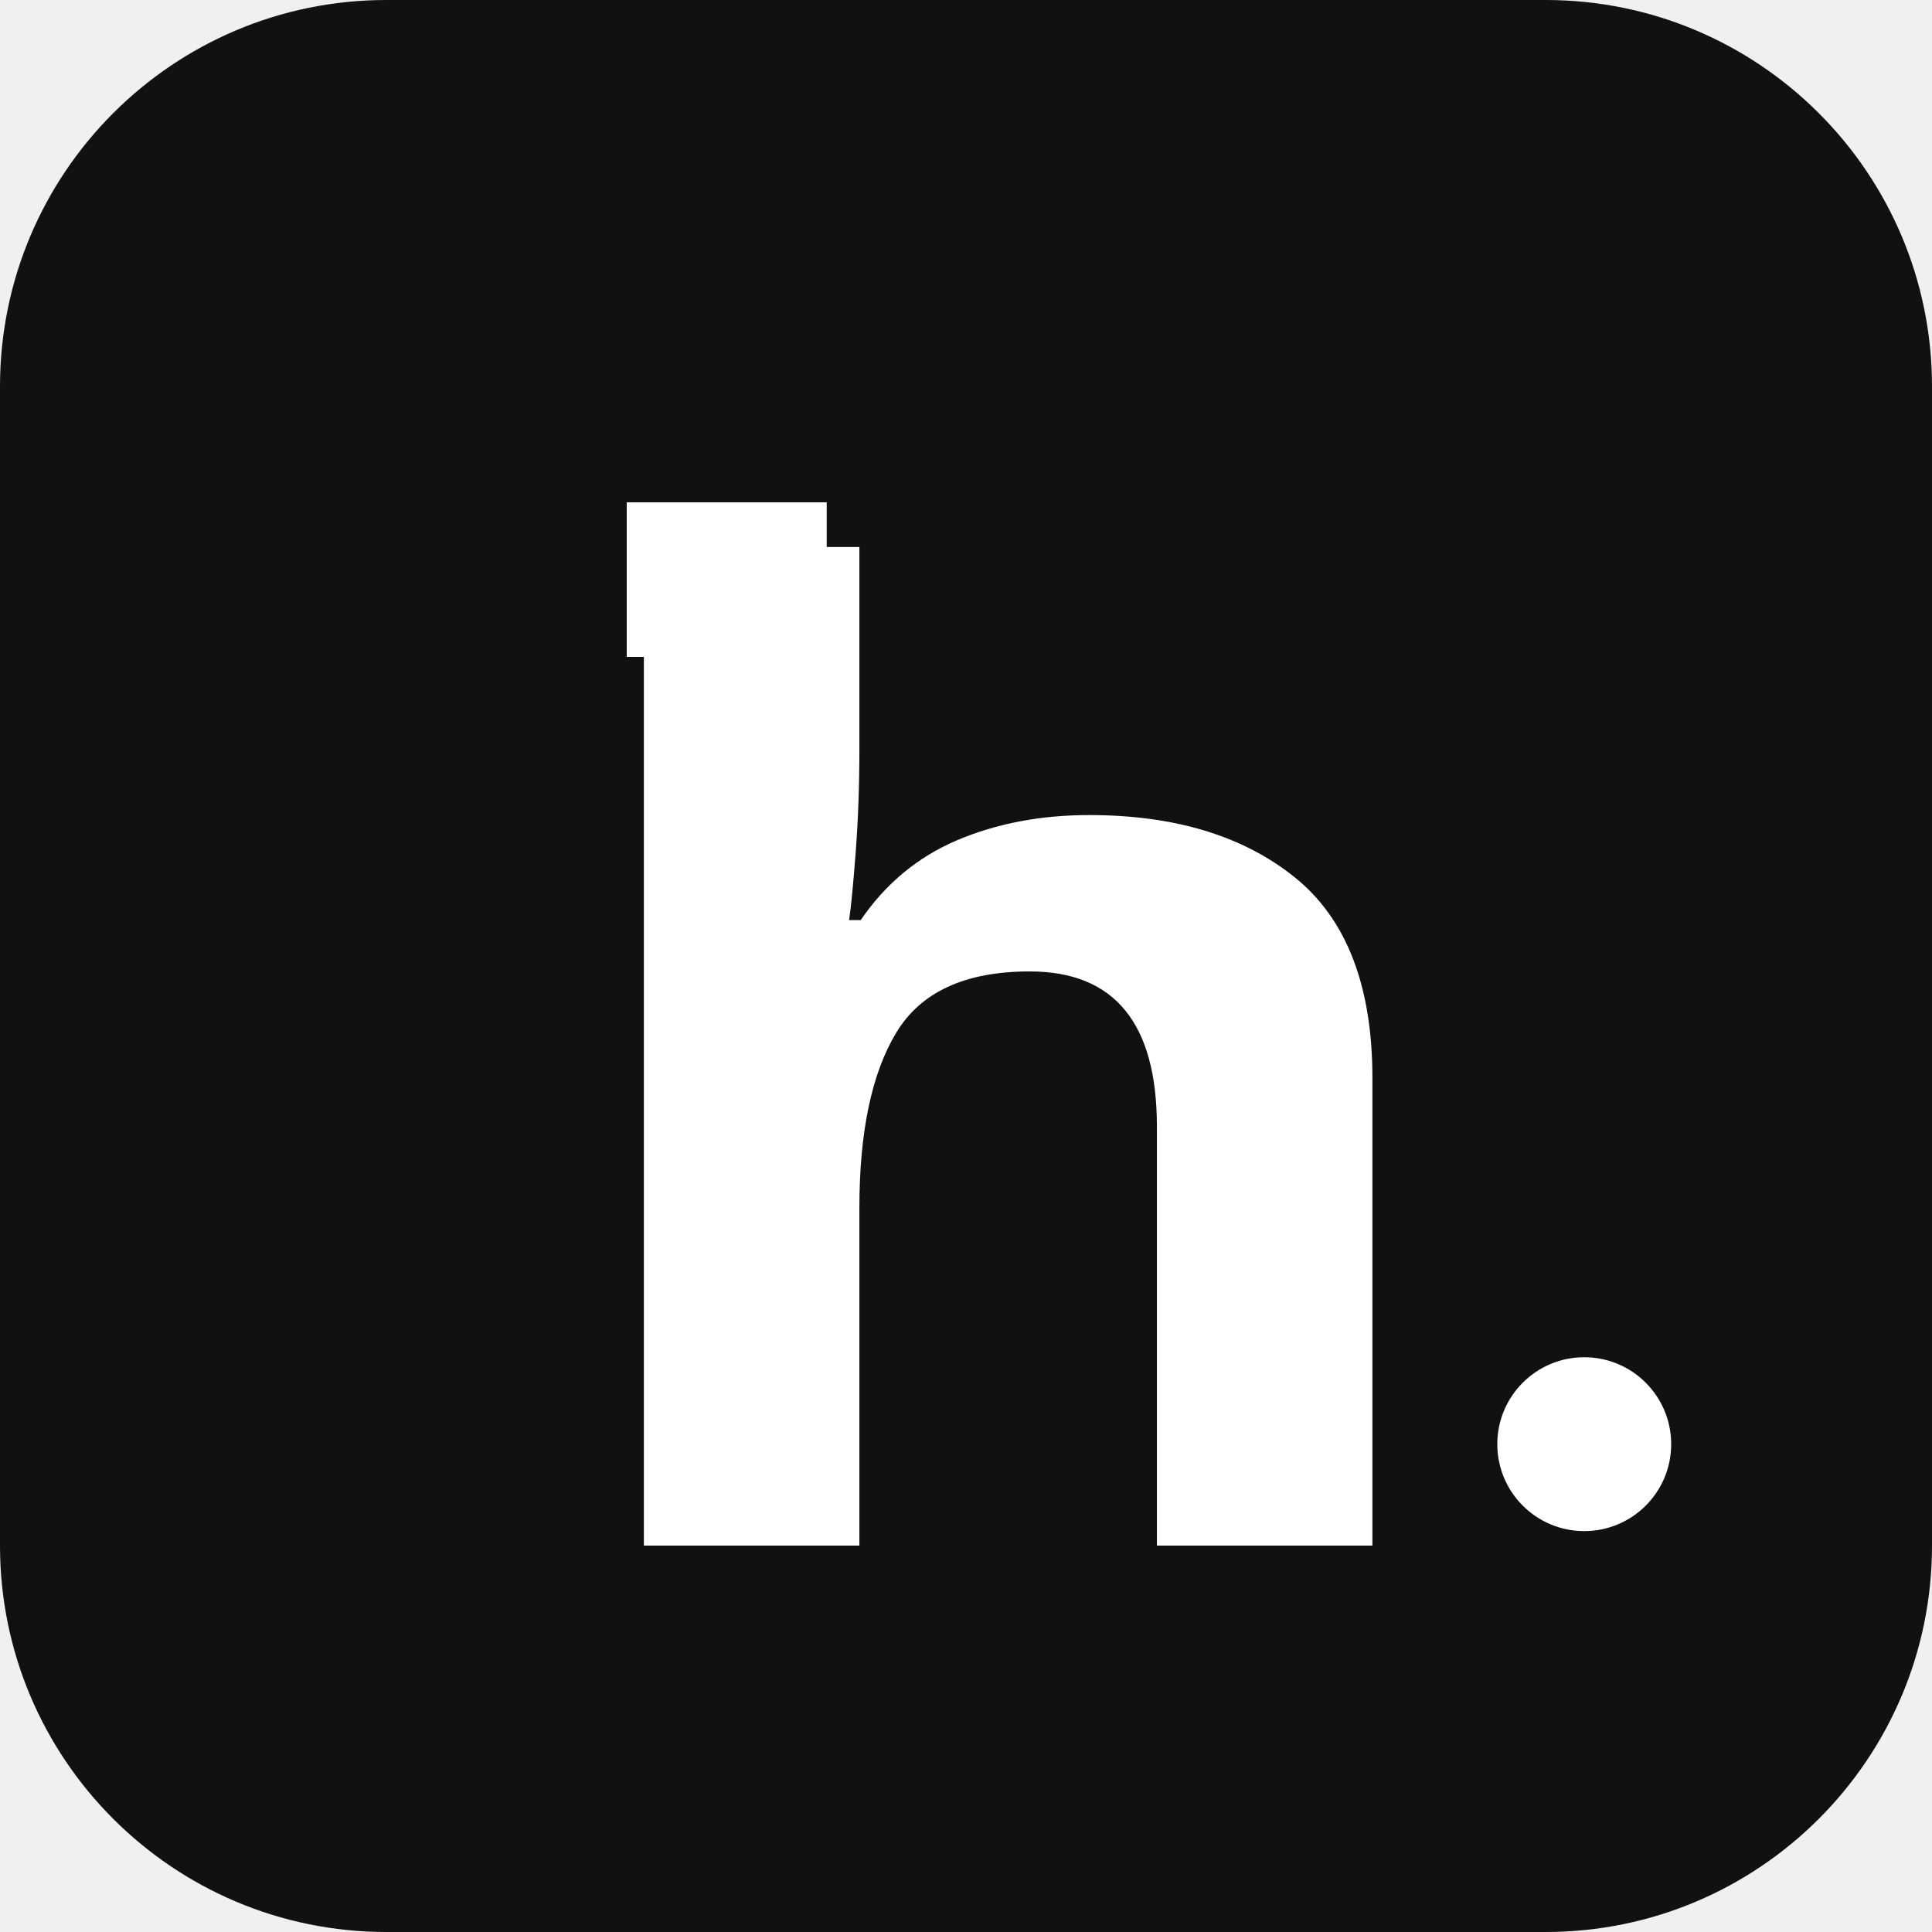
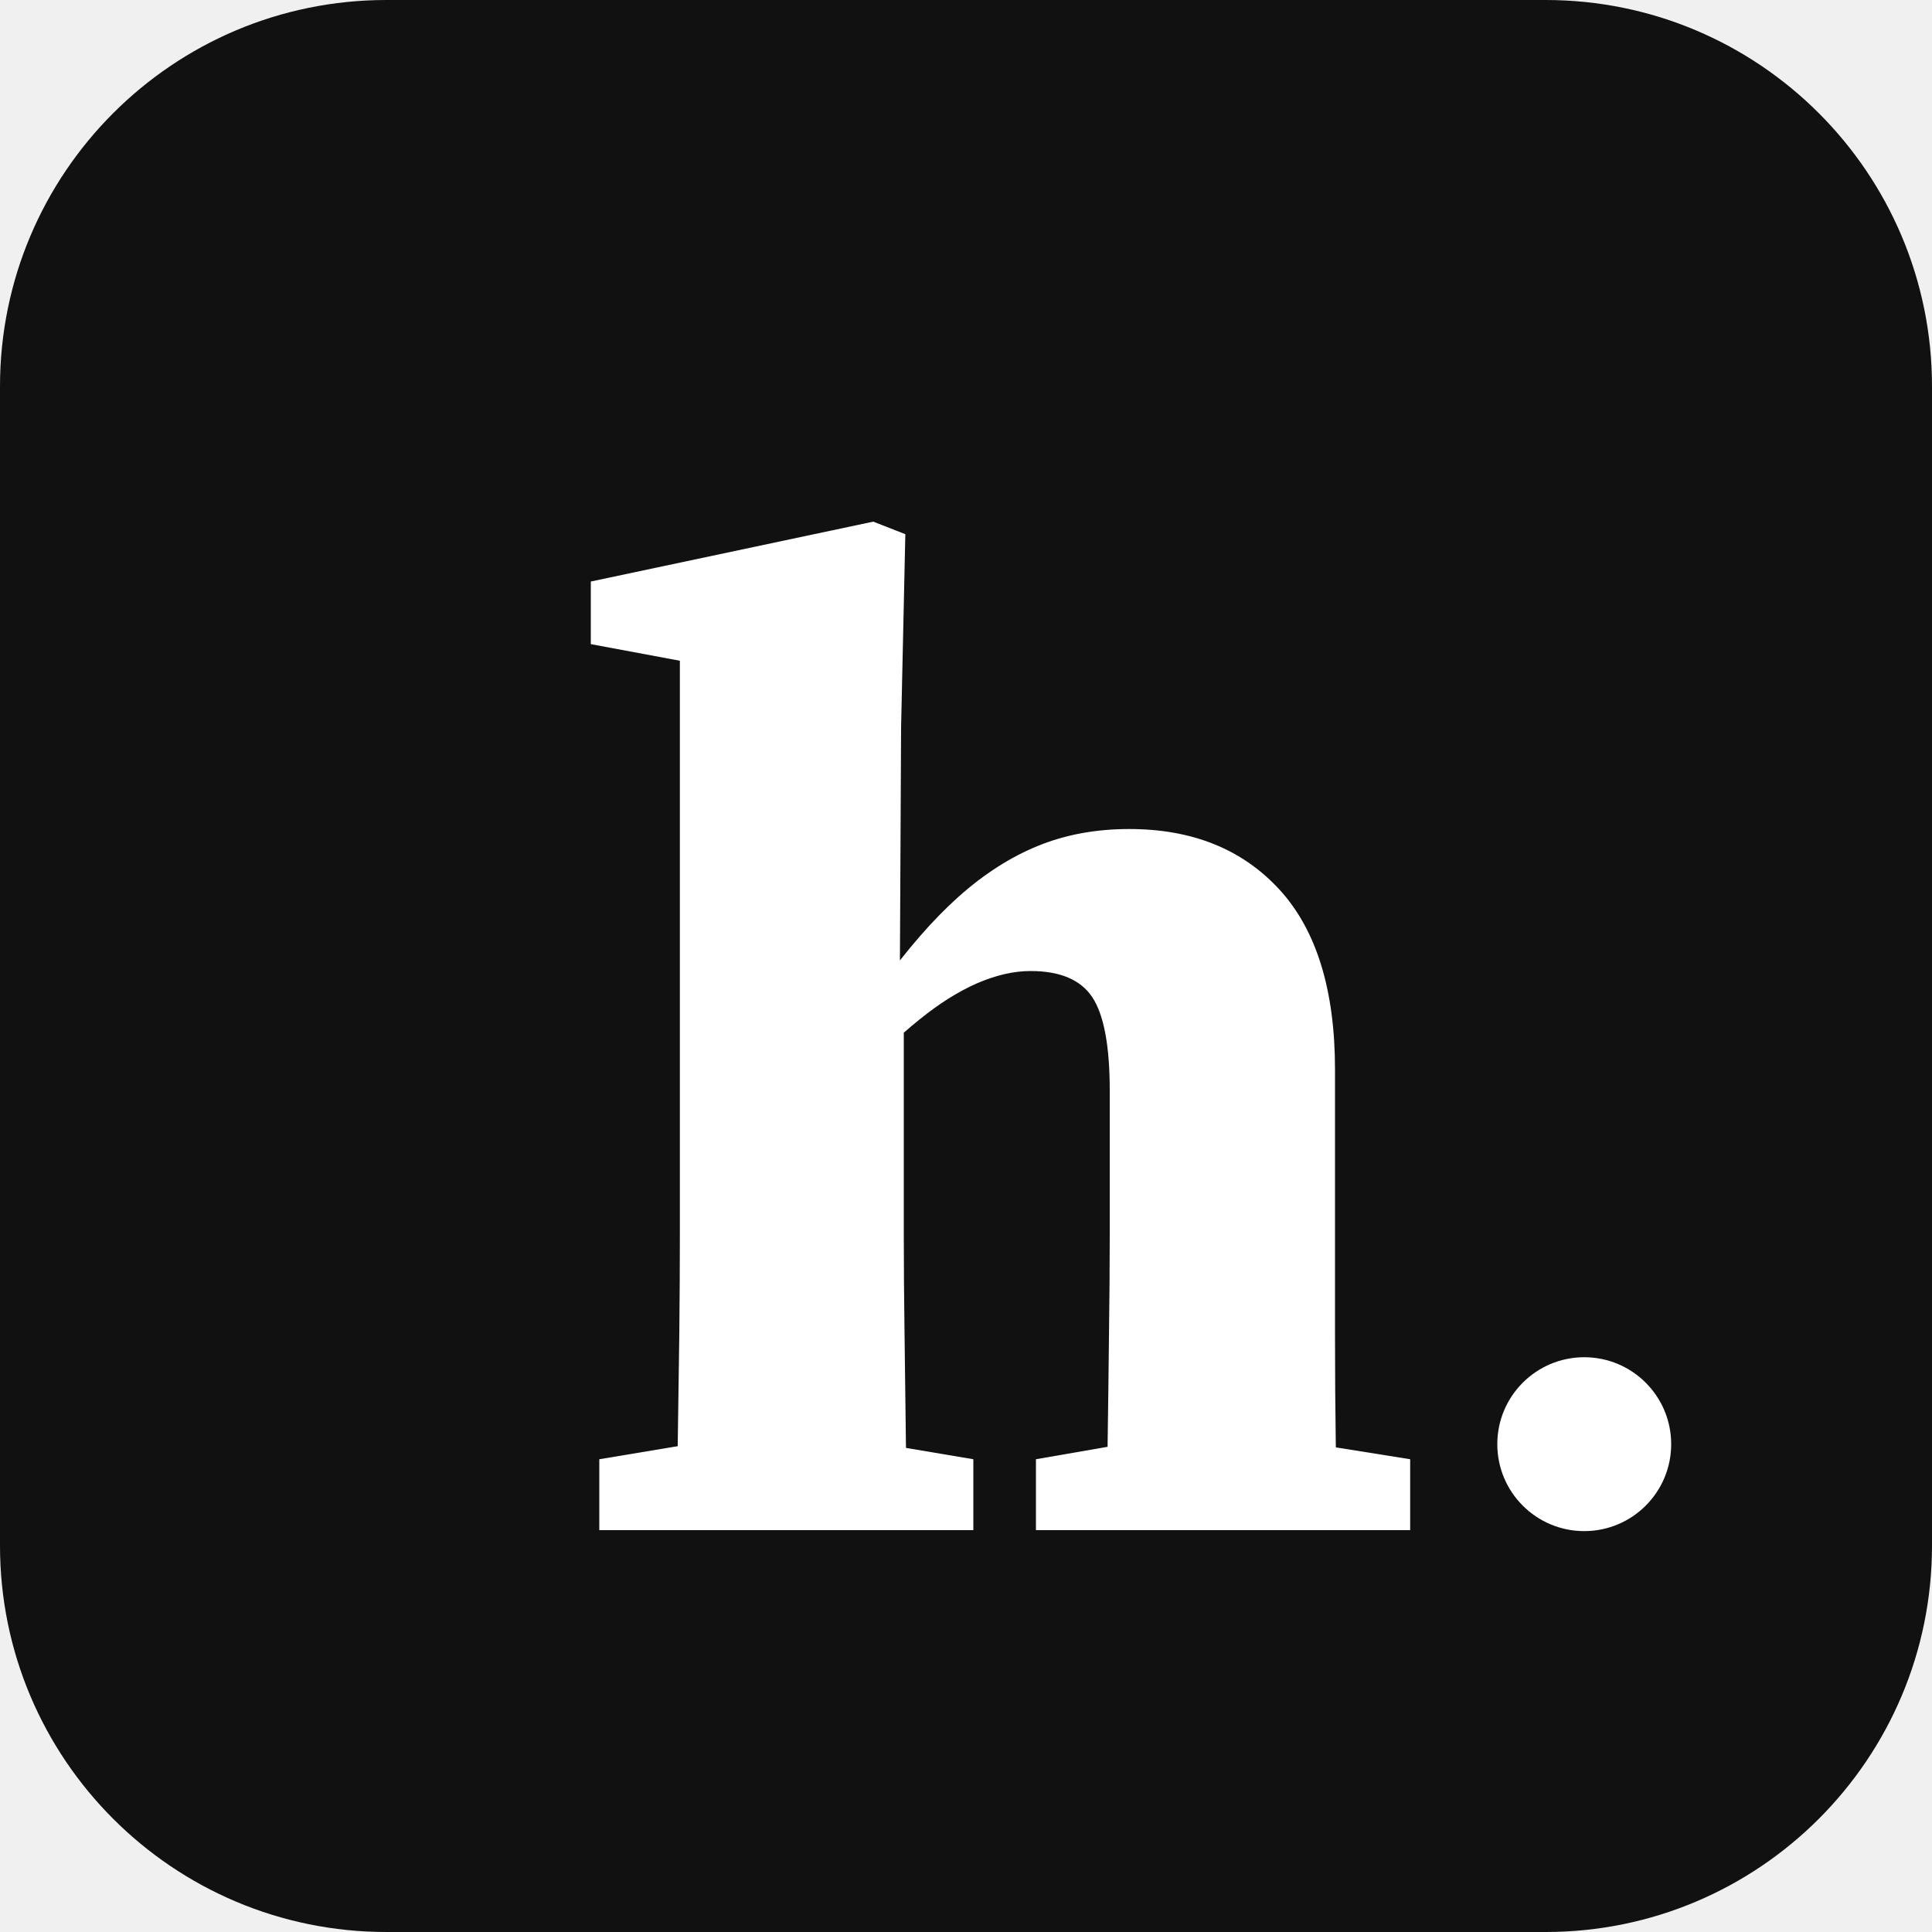
<svg xmlns="http://www.w3.org/2000/svg" viewBox="0 0 100 100">
  <rect width="100" height="100" fill="#111111" rx="20" ry="20" />
-   <text x="25" y="80" font-size="68" fill="white" font-family="sans-serif" font-weight="bold" transform="scale(1.1,1)" transform-origin="left">h</text>
-   <rect width="10.35" height="8" fill="white" x="32.44" y="26" />
+   <path d="M21.38 100L2.02 100L2.02 96.33L8.93 95.18L14.54 95.18L21.38 96.33L21.38 100ZM18.00 100L6.05 100Q6.05 98.20 6.08 95.50Q6.12 92.80 6.16 89.92Q6.19 87.04 6.19 84.74L6.19 84.74L6.19 55.00L1.58 54.14L1.58 50.90L16.20 47.80L17.86 48.45L17.64 58.46L17.57 72.50L17.78 73.29L17.78 84.74Q17.78 87.04 17.82 89.92Q17.86 92.80 17.89 95.50Q17.93 98.20 18.00 100L18.00 100ZM43.99 100L24.62 100L24.62 96.33L31.25 95.18L36.79 95.18L43.99 96.33L43.99 100ZM40.25 100L28.30 100Q28.30 98.20 28.33 95.54Q28.37 92.87 28.40 89.99Q28.44 87.11 28.44 84.74L28.44 84.74L28.44 77.25Q28.44 73.79 27.54 72.42Q26.64 71.06 24.34 71.06L24.34 71.06Q23.04 71.06 21.56 71.70Q20.09 72.35 18.58 73.58Q17.06 74.80 15.55 76.46L15.55 76.46L14.90 71.78L16.63 71.78Q18.65 68.97 20.63 67.20Q22.61 65.44 24.73 64.58Q26.86 63.71 29.45 63.71L29.45 63.71Q34.34 63.71 37.22 66.84Q40.10 69.98 40.10 76.17L40.10 76.17L40.10 84.74Q40.10 87.11 40.10 89.99Q40.10 92.87 40.14 95.54Q40.18 98.20 40.25 100L40.25 100Z" fill="white" transform="translate(29, -20.8)" />
  <circle cx="82" cy="74.75" r="4.5" fill="white" />
</svg>
